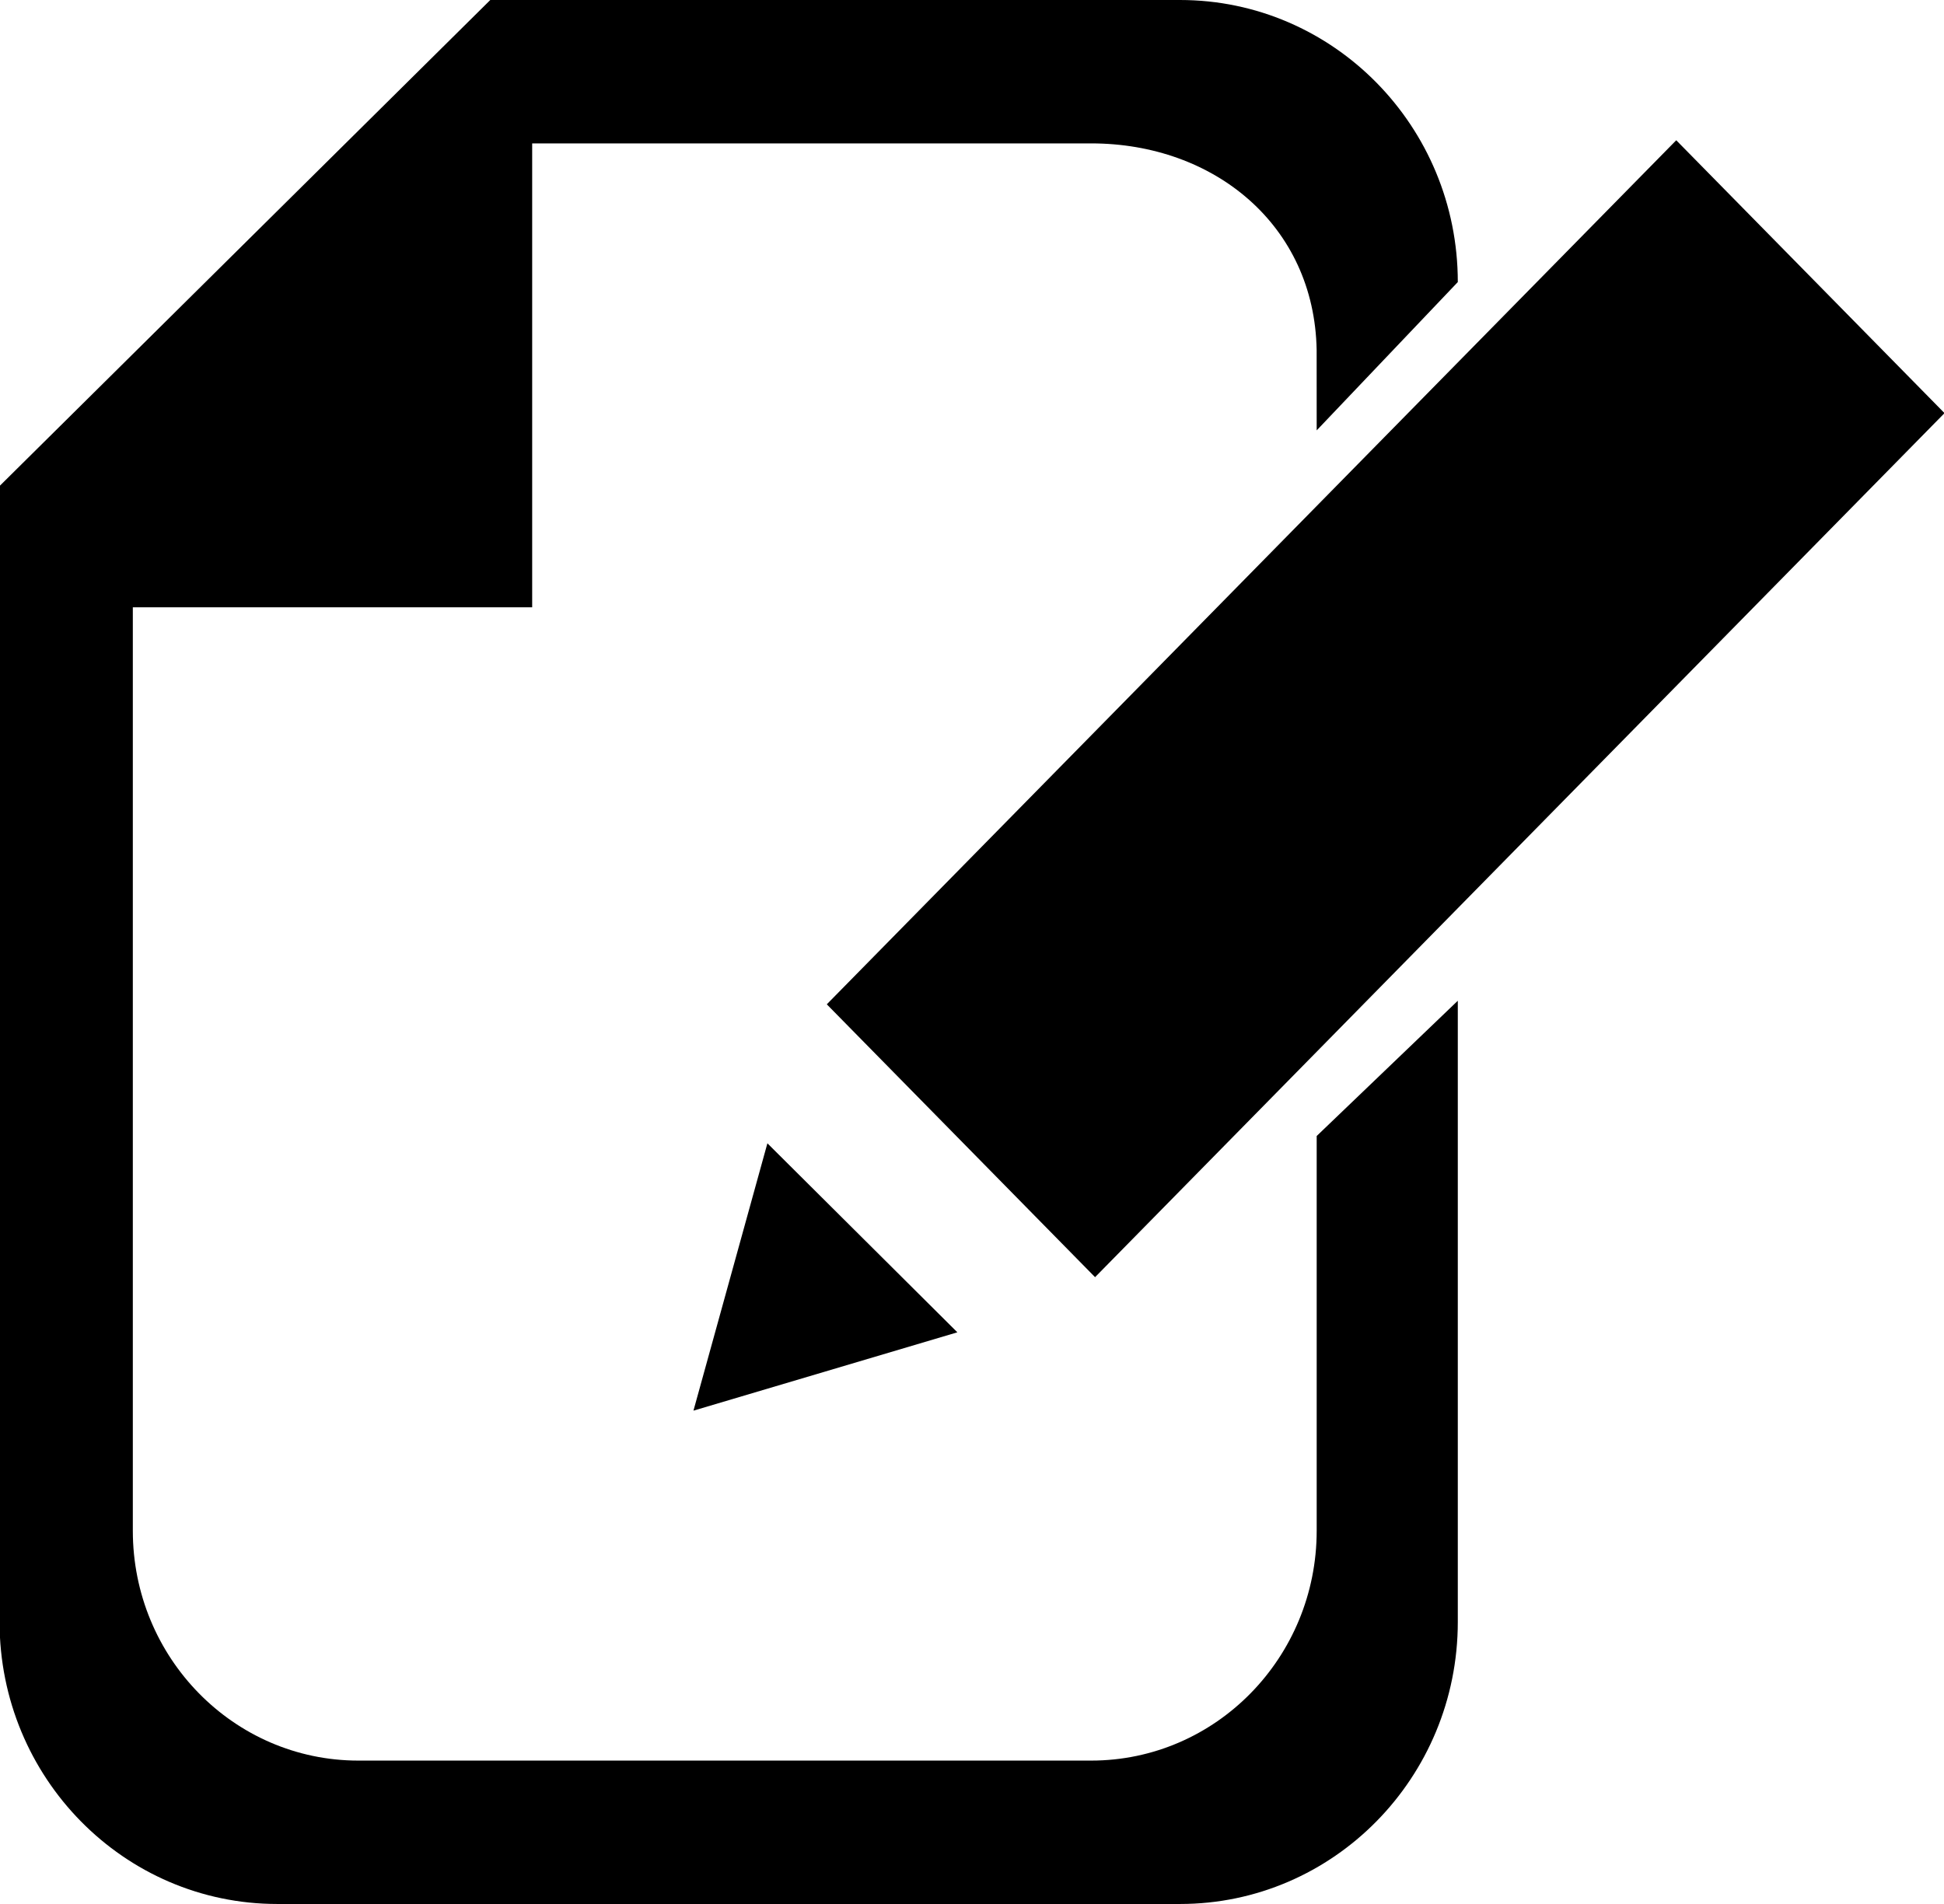
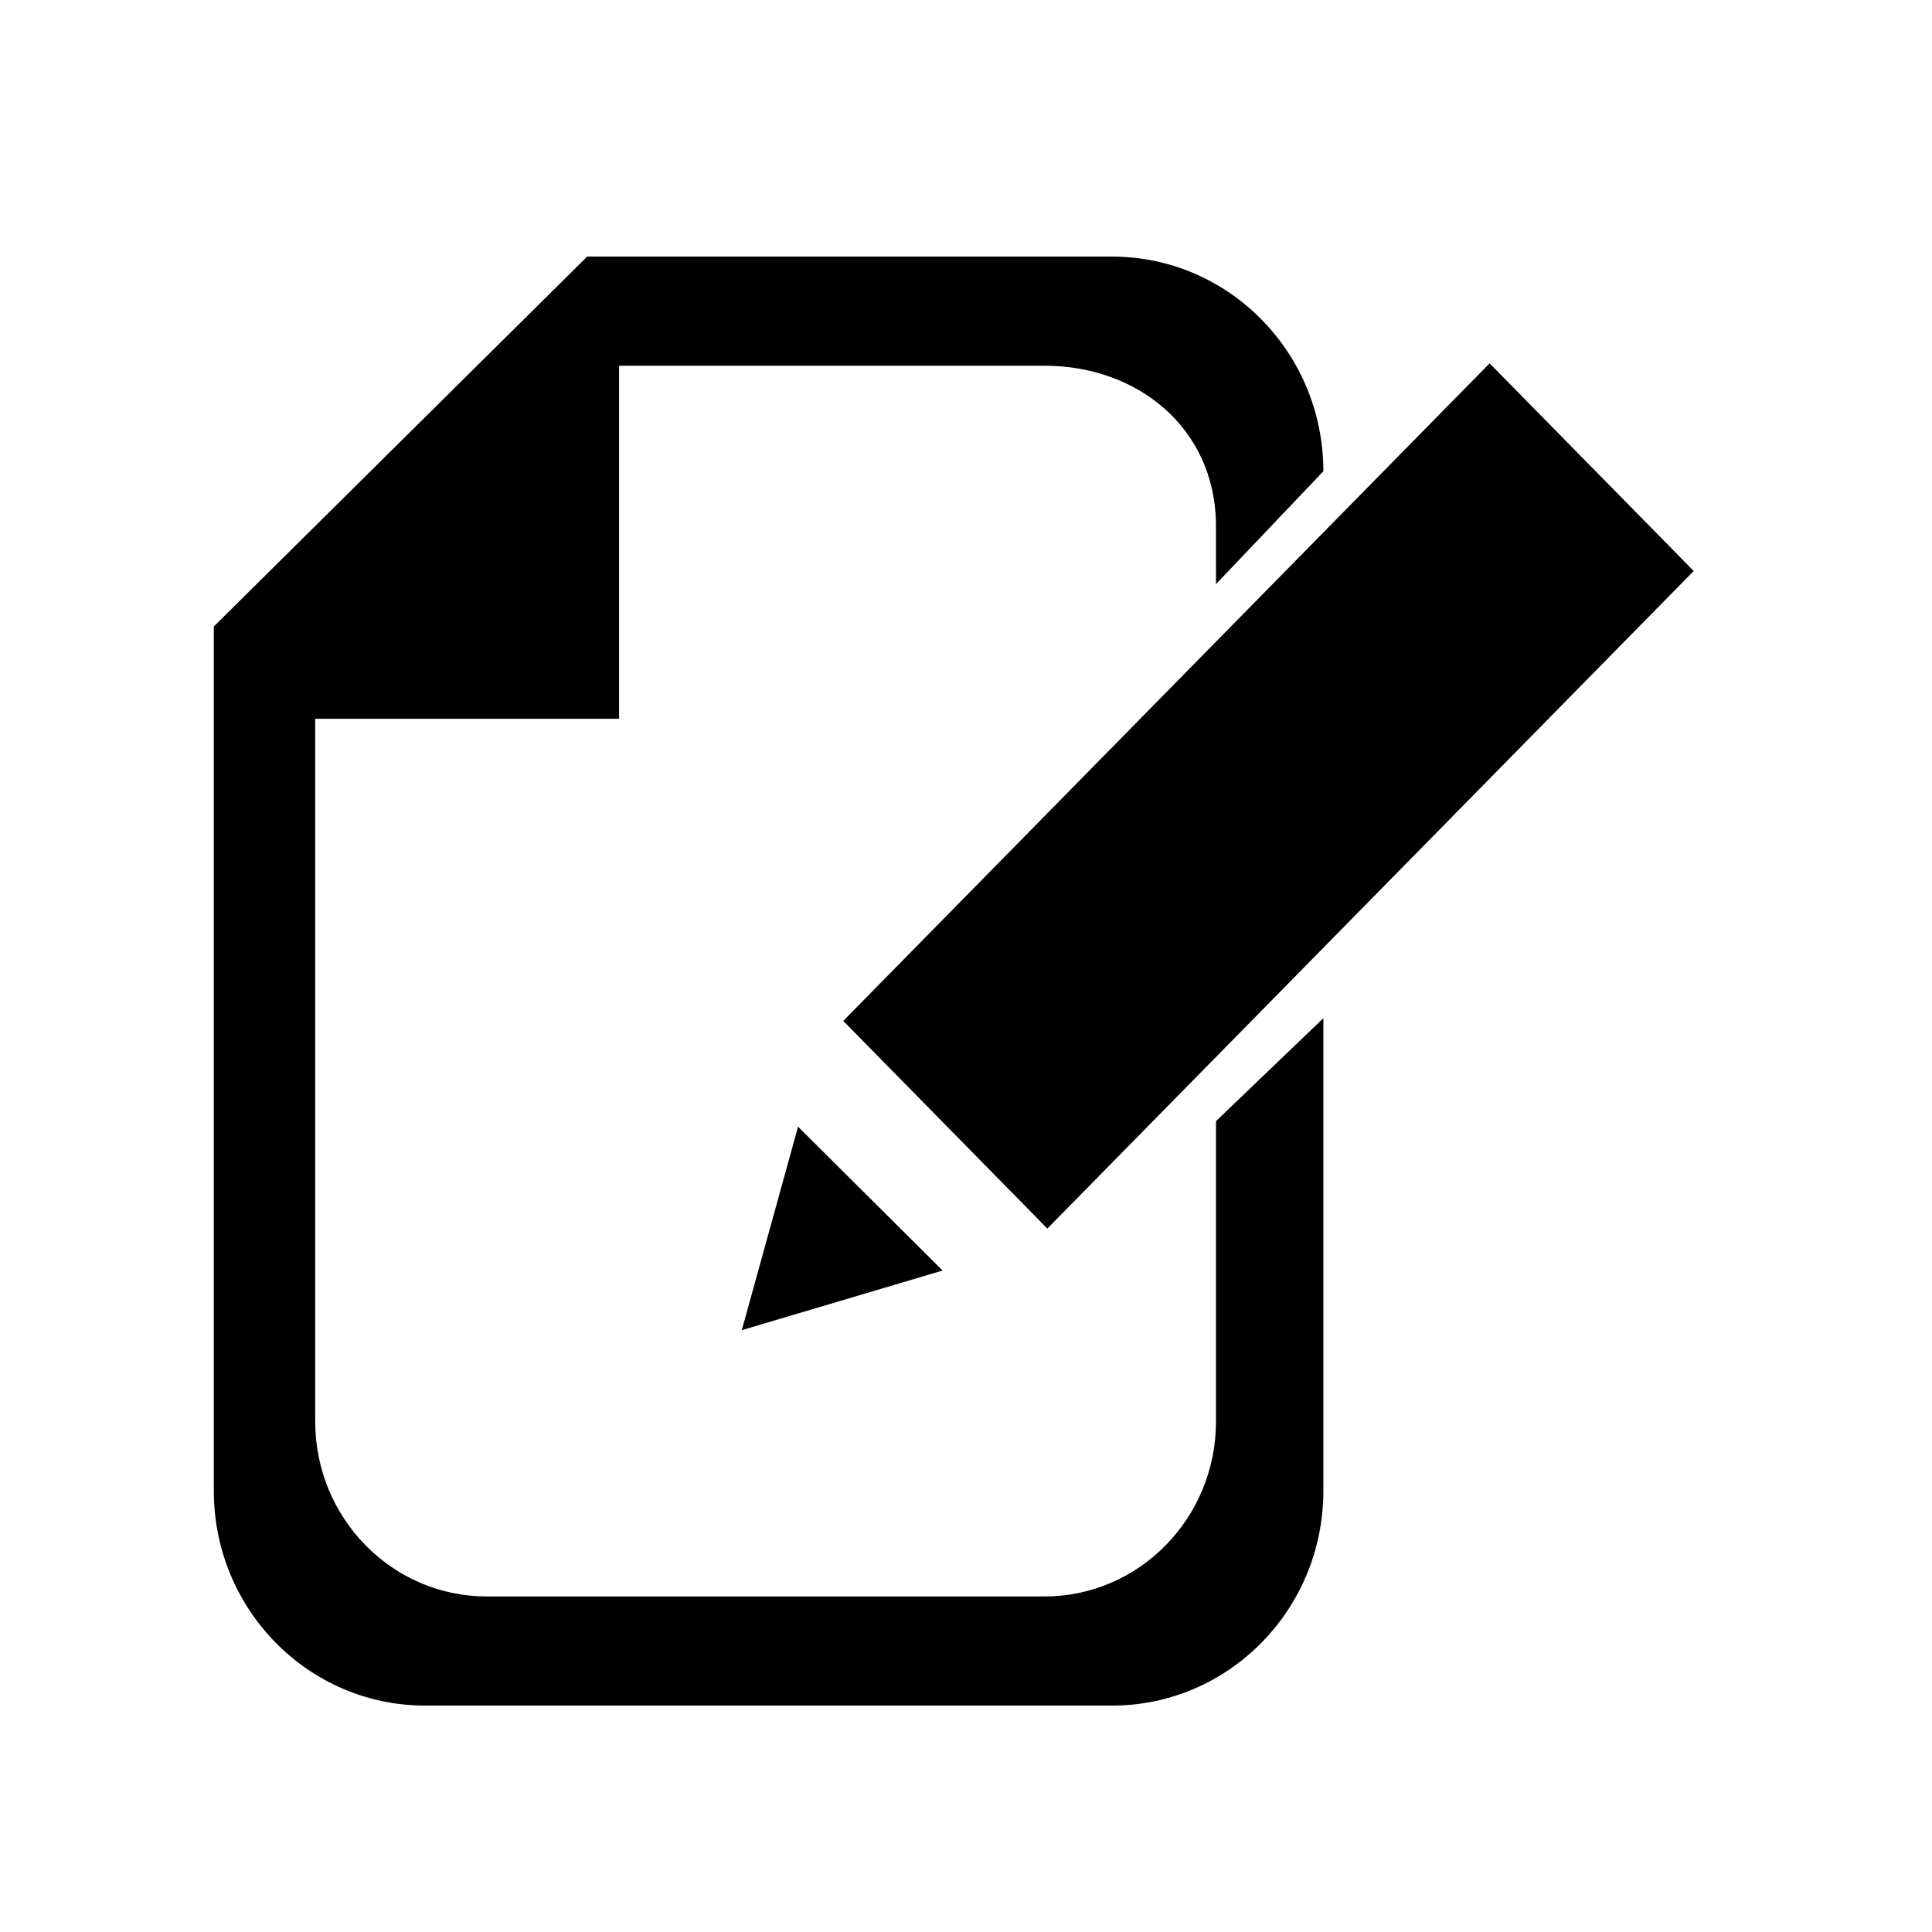
- <svg xmlns="http://www.w3.org/2000/svg" preserveAspectRatio="xMidYMid" width="49" height="48" viewBox="0 0 49 48">
-   <path d="M27.602,32.198 L20.840,25.319 L42.251,3.536 L49.013,10.415 L27.602,32.198 ZM24.131,33.588 L17.479,35.563 L19.343,28.823 L24.131,33.588 ZM33.187,8.820 C33.129,5.681 30.607,3.615 27.504,3.615 L13.414,3.615 L13.414,15.310 L3.348,15.310 L3.348,38.590 C3.348,41.790 5.893,44.385 9.032,44.385 L27.504,44.385 C30.643,44.385 33.188,41.790 33.188,38.590 L33.188,28.639 L36.745,25.229 L36.745,40.889 C36.745,44.816 33.610,48.000 29.743,48.000 L6.990,48.000 C3.123,48.000 -0.011,44.816 -0.011,40.889 L-0.011,12.253 L12.358,0.000 L29.743,0.000 C33.610,0.000 36.745,3.184 36.745,7.111 L33.188,10.850 C33.188,10.850 33.187,8.857 33.187,8.820 Z" />
+ <svg xmlns="http://www.w3.org/2000/svg" preserveAspectRatio="xMidYMid" width="64" height="64" viewBox="0 0 64 64">
+   <path d="M34.695,40.698 L27.934,33.819 L49.345,12.036 L56.107,18.915 L34.695,40.698 ZM31.225,42.088 L24.573,44.063 L26.437,37.323 L31.225,42.088 ZM40.280,17.320 C40.223,14.181 37.700,12.115 34.598,12.115 L20.508,12.115 L20.508,23.810 L10.442,23.810 L10.442,47.090 C10.442,50.290 12.987,52.885 16.126,52.885 L34.598,52.885 C37.737,52.885 40.281,50.290 40.281,47.090 L40.281,37.139 L43.838,33.729 L43.838,49.389 C43.838,53.316 40.704,56.500 36.837,56.500 L14.084,56.500 C10.217,56.500 7.083,53.316 7.083,49.389 L7.083,20.753 L19.451,8.500 L36.837,8.500 C40.704,8.500 43.838,11.684 43.838,15.611 L40.281,19.350 C40.281,19.350 40.281,17.357 40.280,17.320 Z" />
</svg>
